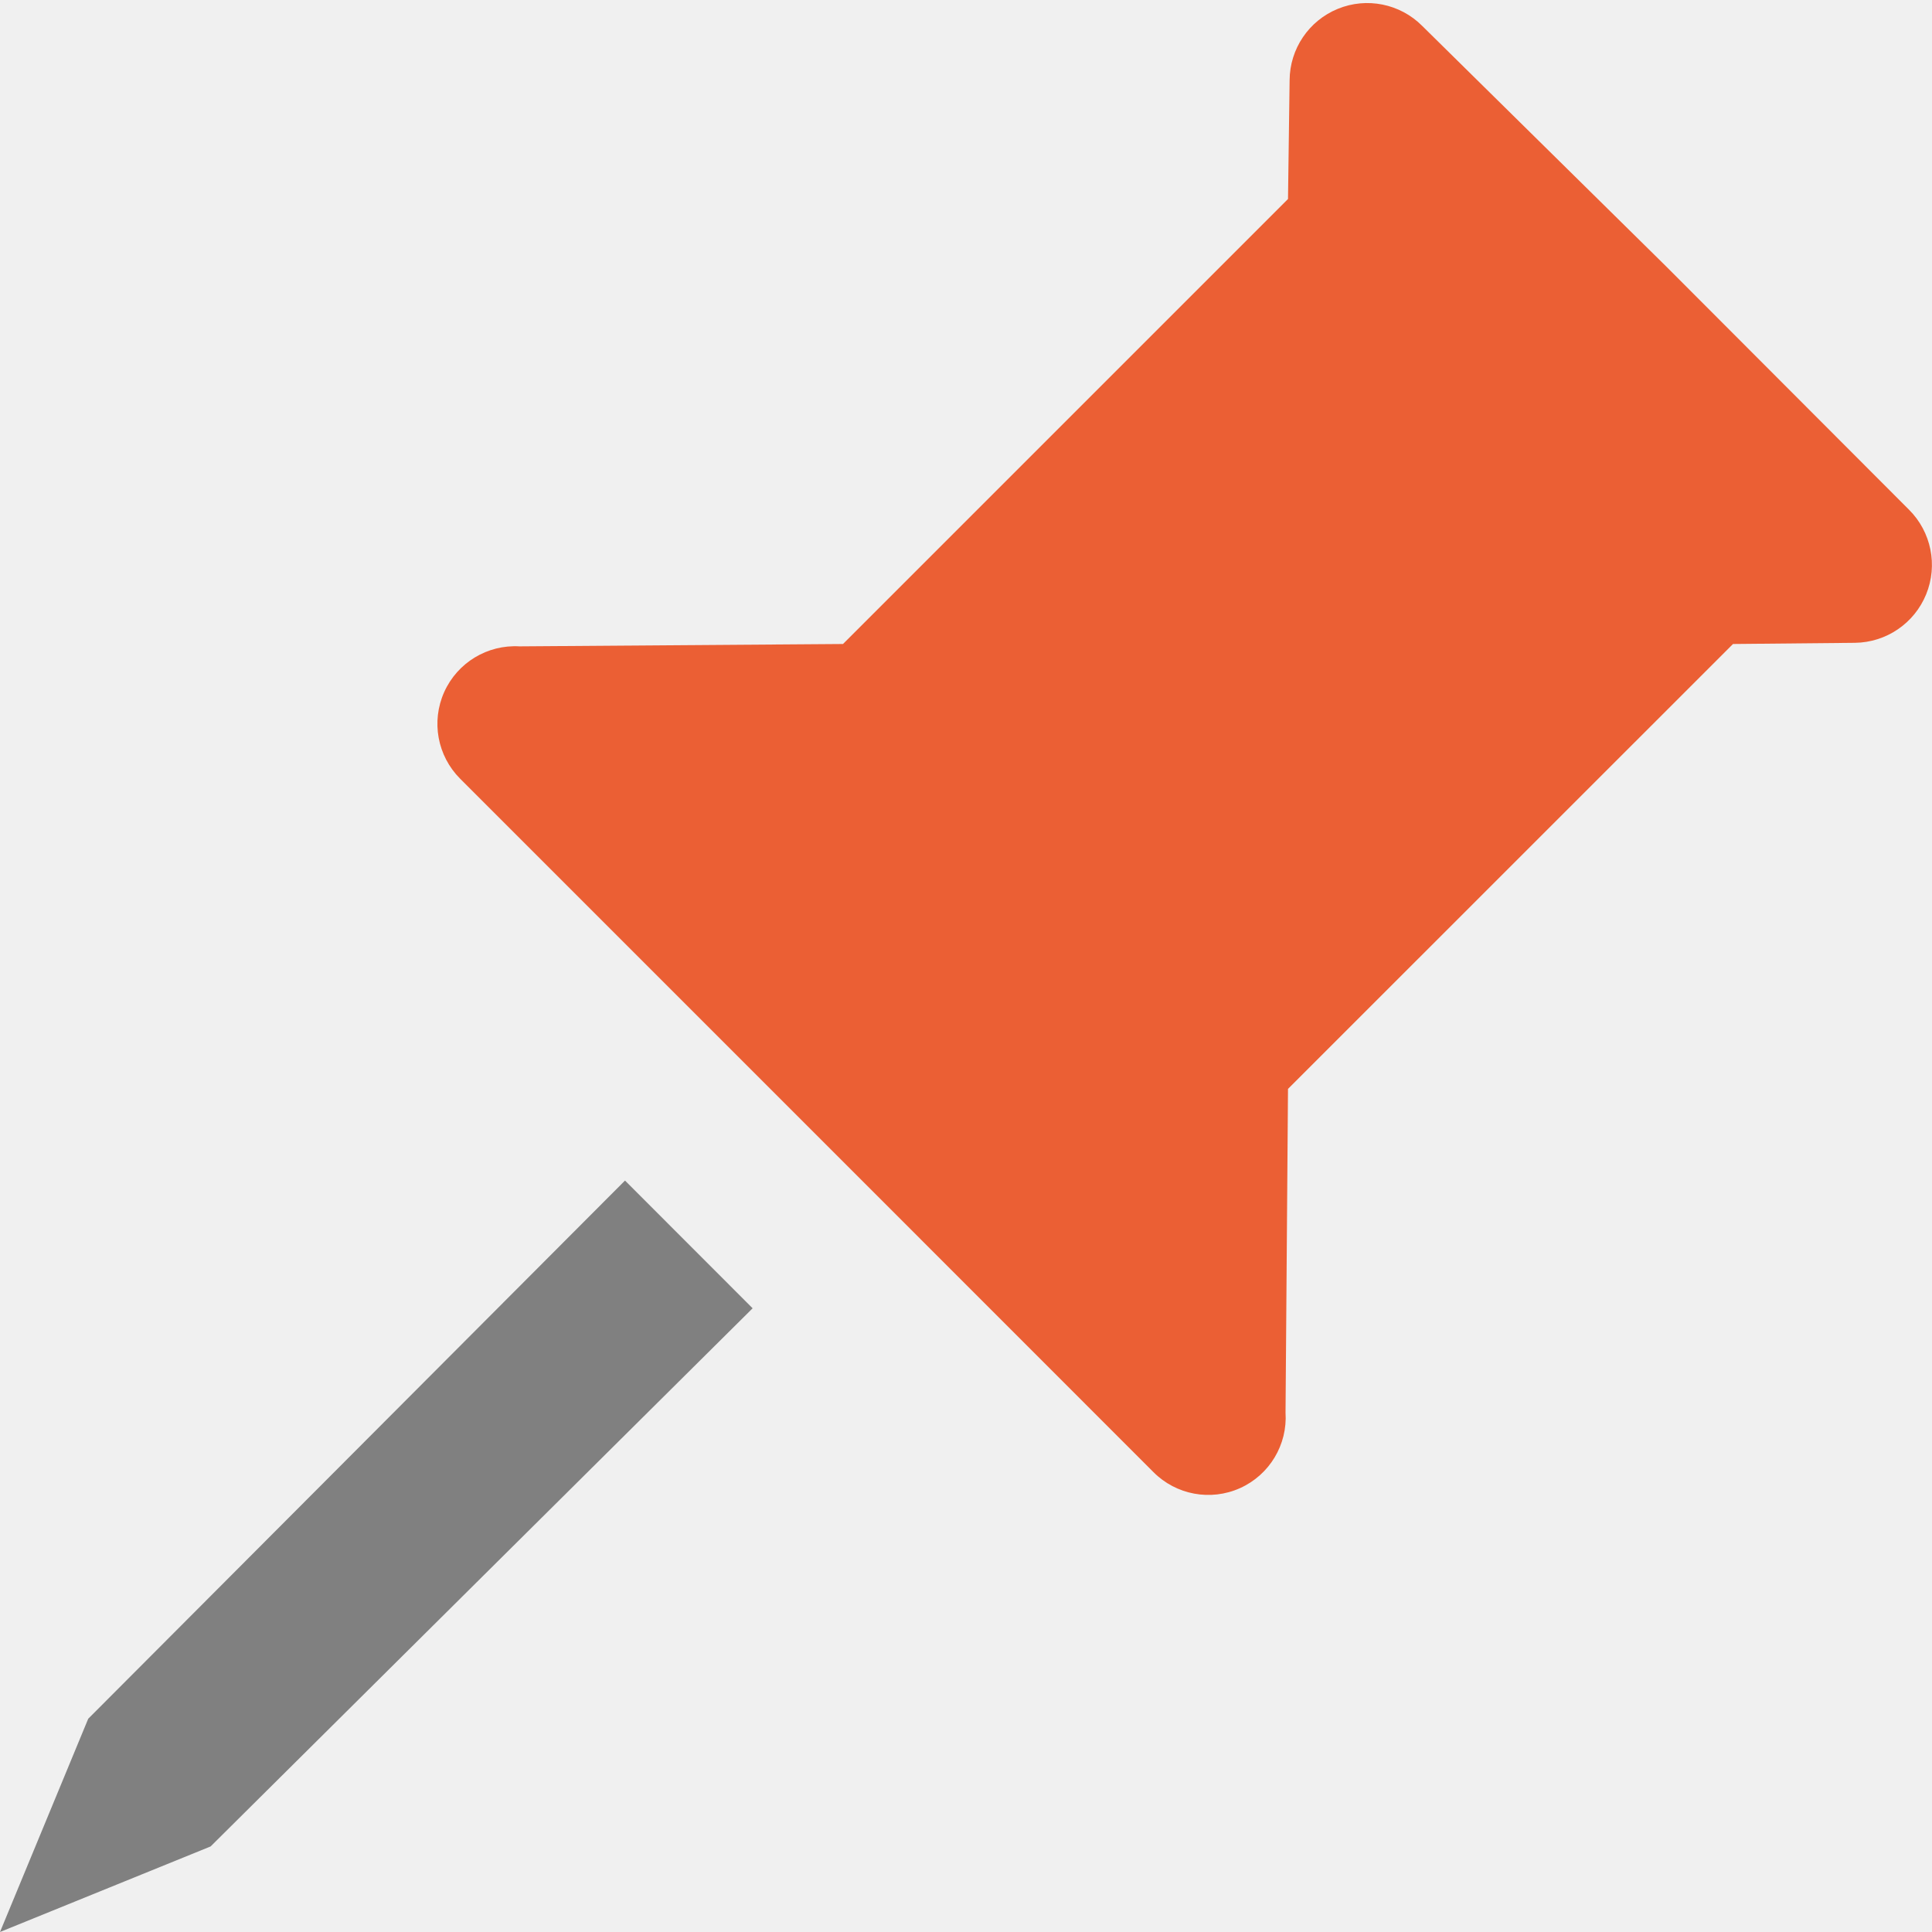
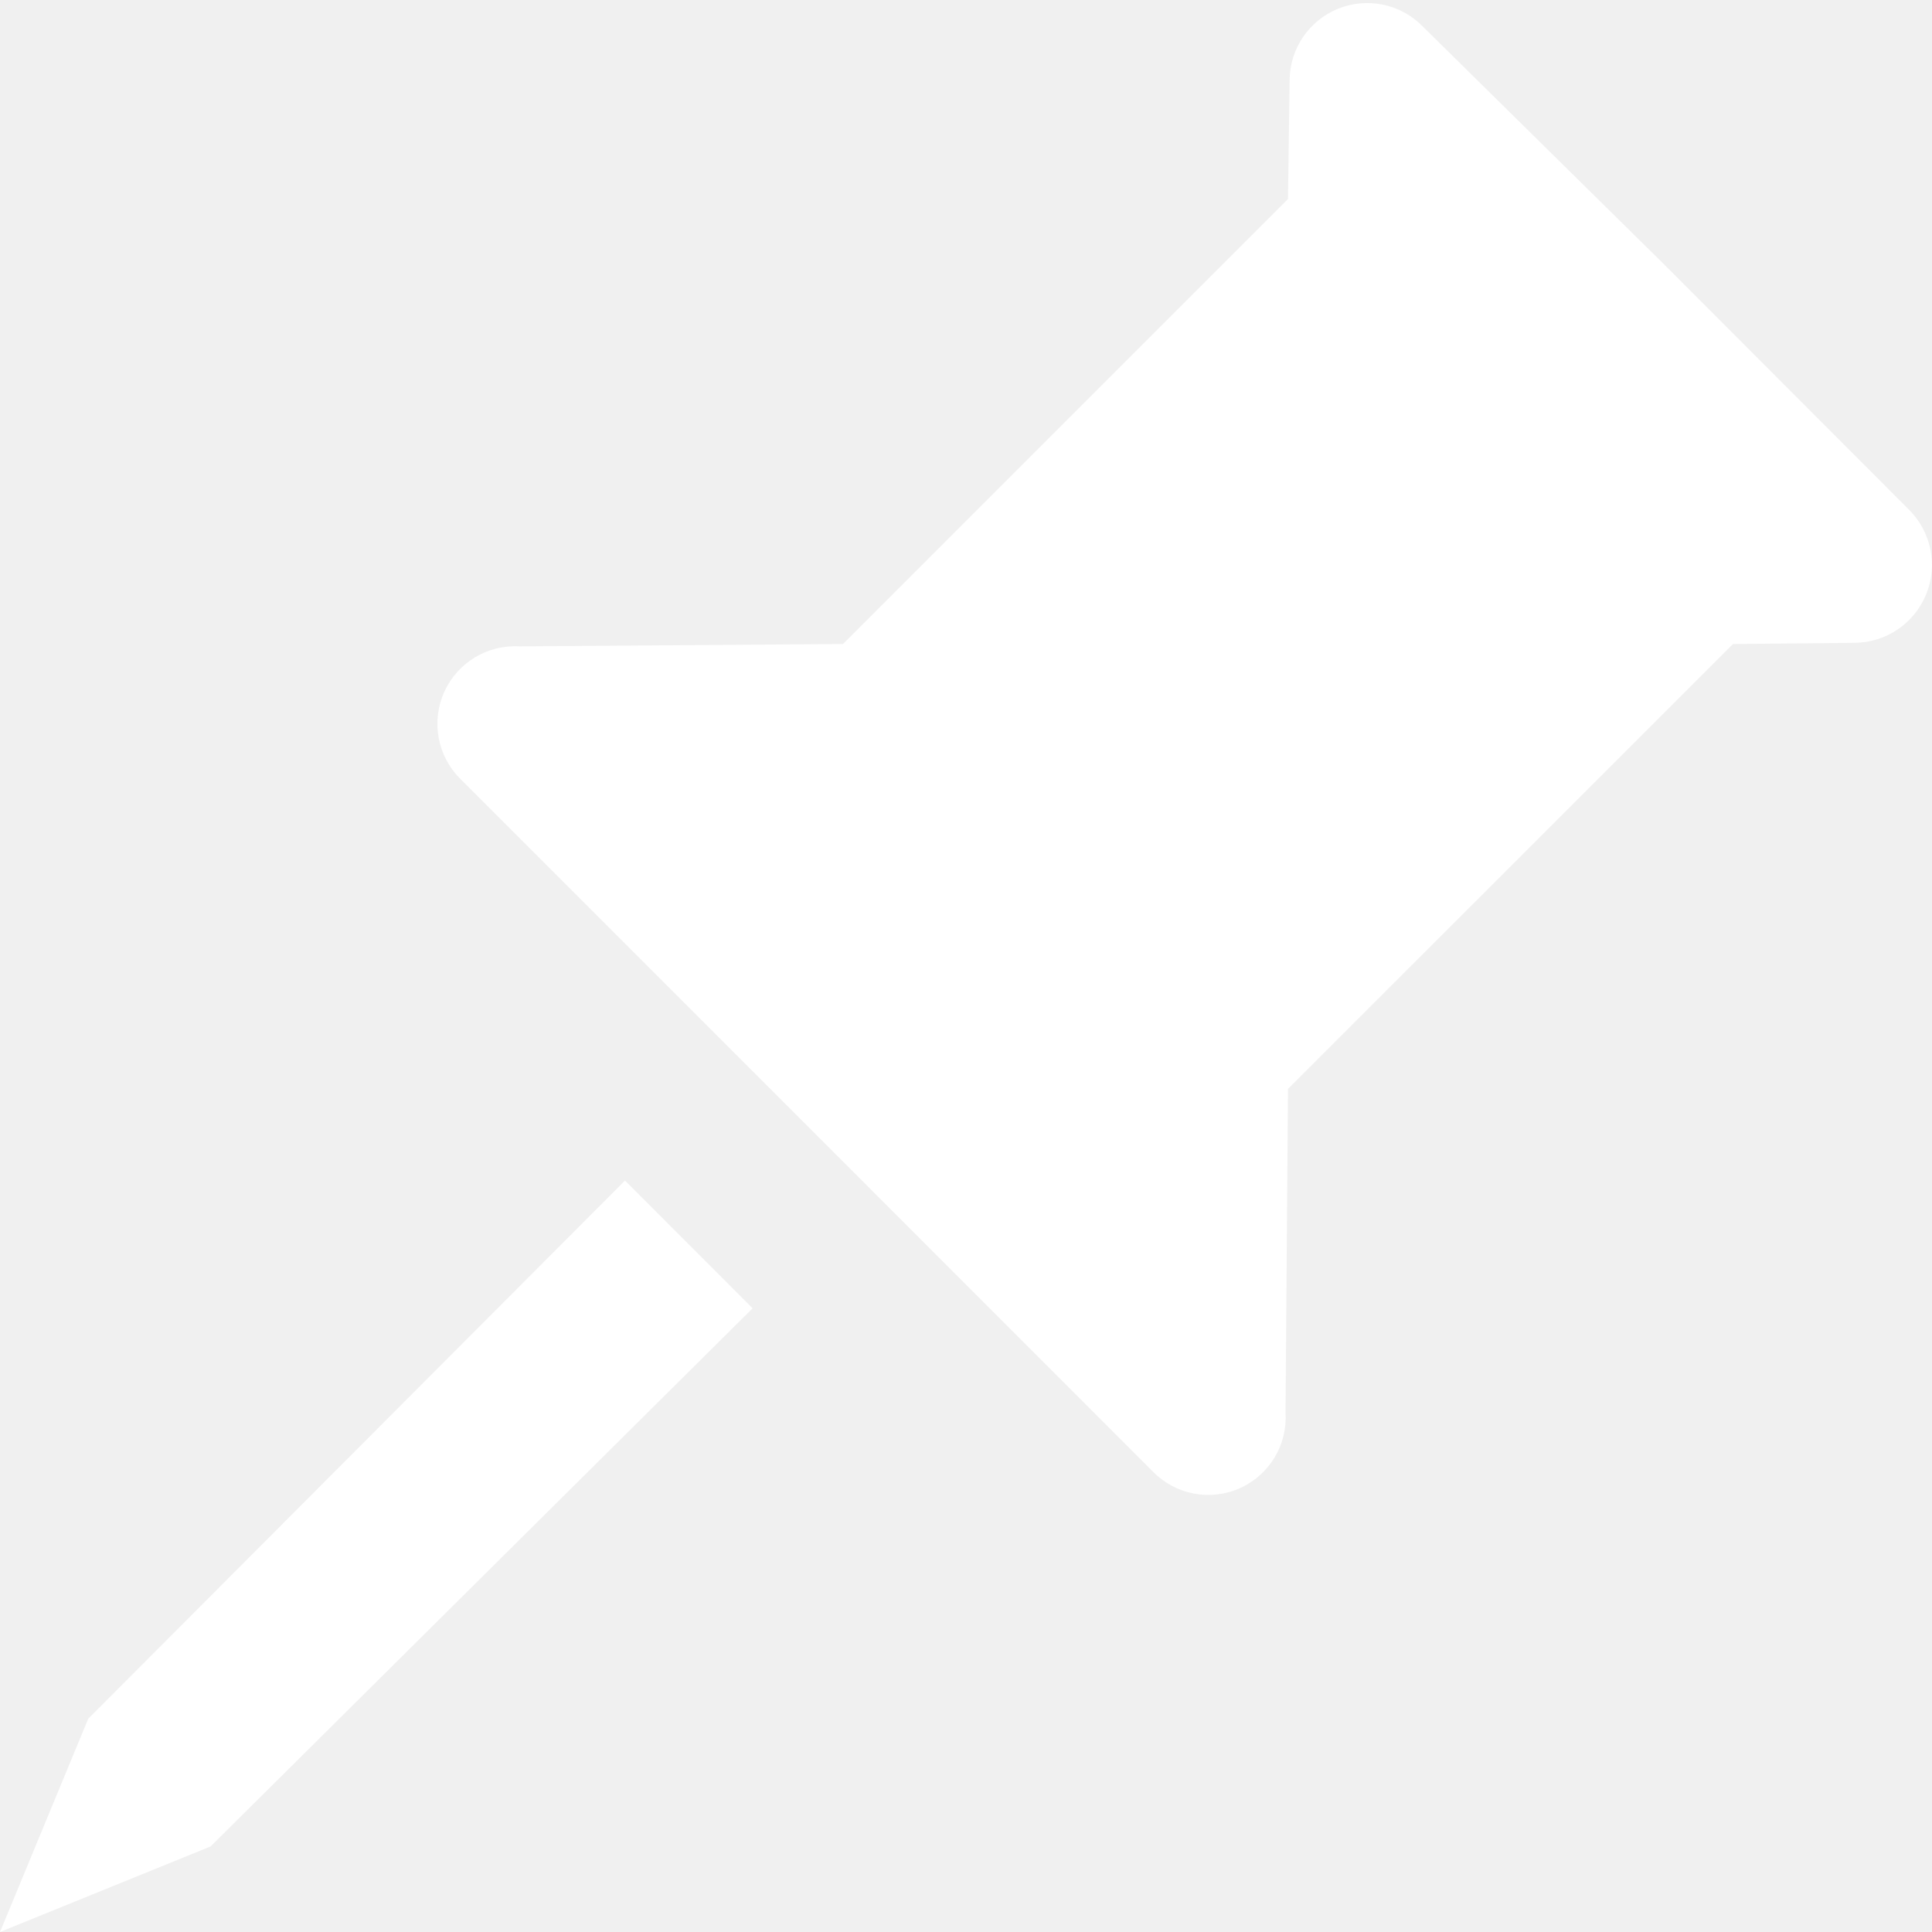
<svg xmlns="http://www.w3.org/2000/svg" height="18" viewBox="0 0 18 18" width="18">
  <defs>
    <style>
      .a {
-         fill: #6E6E6E;
+         fill: #fff;
      }
    </style>
  </defs>
-   <rect id="Canvas" fill="#ff13dc" opacity="0" width="18" height="18" />
-   <polygon fill="gray" points="5.823 10.999 7.012 12.189 1.962 17.203 0 18 0.822 16.013 5.823 10.999" />
-   <path fill="#eb5f34" d="M11.977,13.161,12,10.145,16.146,6l1.135-.011a.726.726,0,0,0,.505-1.24L15.521,2.48,13.25.241A.723.723,0,0,0,12.015.747L12,1.854,7.854,6,4.841,6.022a.723.723,0,0,0-.554,1.233l.001.001,3.229,3.229,3.228,3.229a.721.721,0,0,0,1.232-.554Z" />
+   <rect id="Canvas" class="a" opacity="0" width="18" height="18" />
+   <polygon fill="#fff" points="5.823 10.999 7.012 12.189 1.962 17.203 0 18 0.822 16.013 5.823 10.999" />
+   <path class="a" d="M11.977,13.161,12,10.145,16.146,6l1.135-.011a.726.726,0,0,0,.505-1.24L15.521,2.48,13.25.241A.723.723,0,0,0,12.015.747L12,1.854,7.854,6,4.841,6.022a.723.723,0,0,0-.554,1.233l.001.001,3.229,3.229,3.228,3.229a.721.721,0,0,0,1.232-.554Z" />
</svg>
